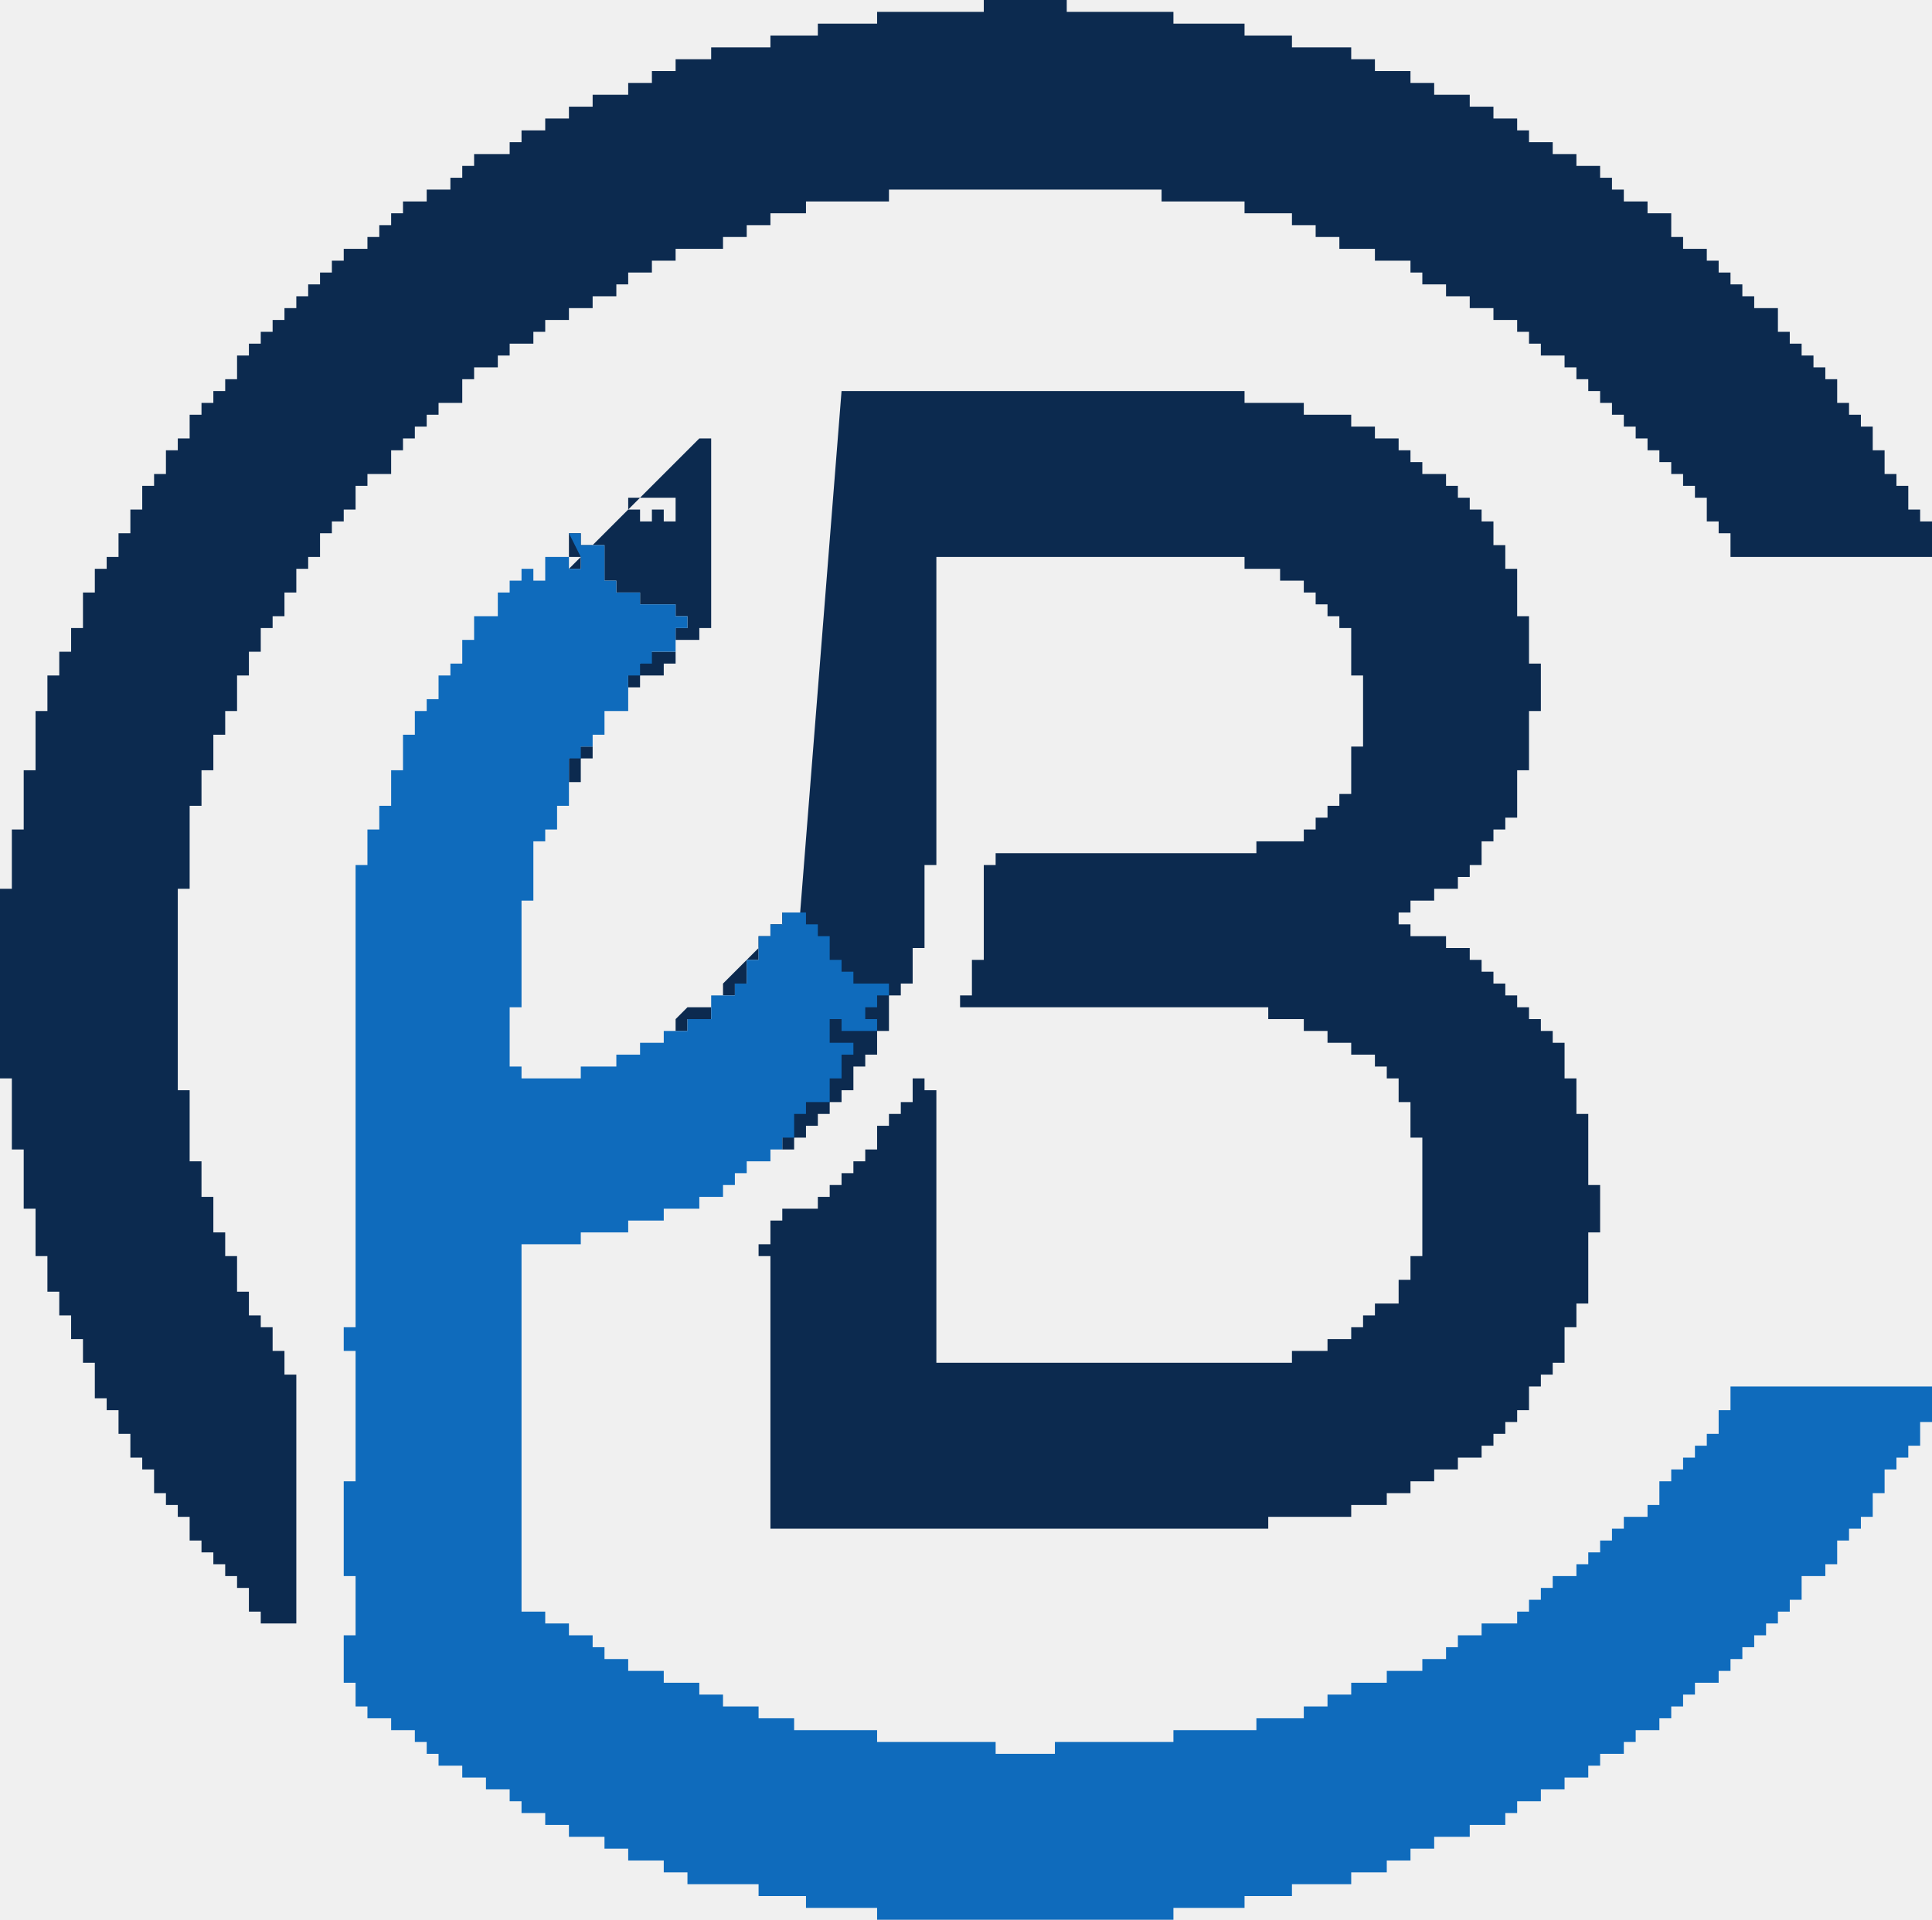
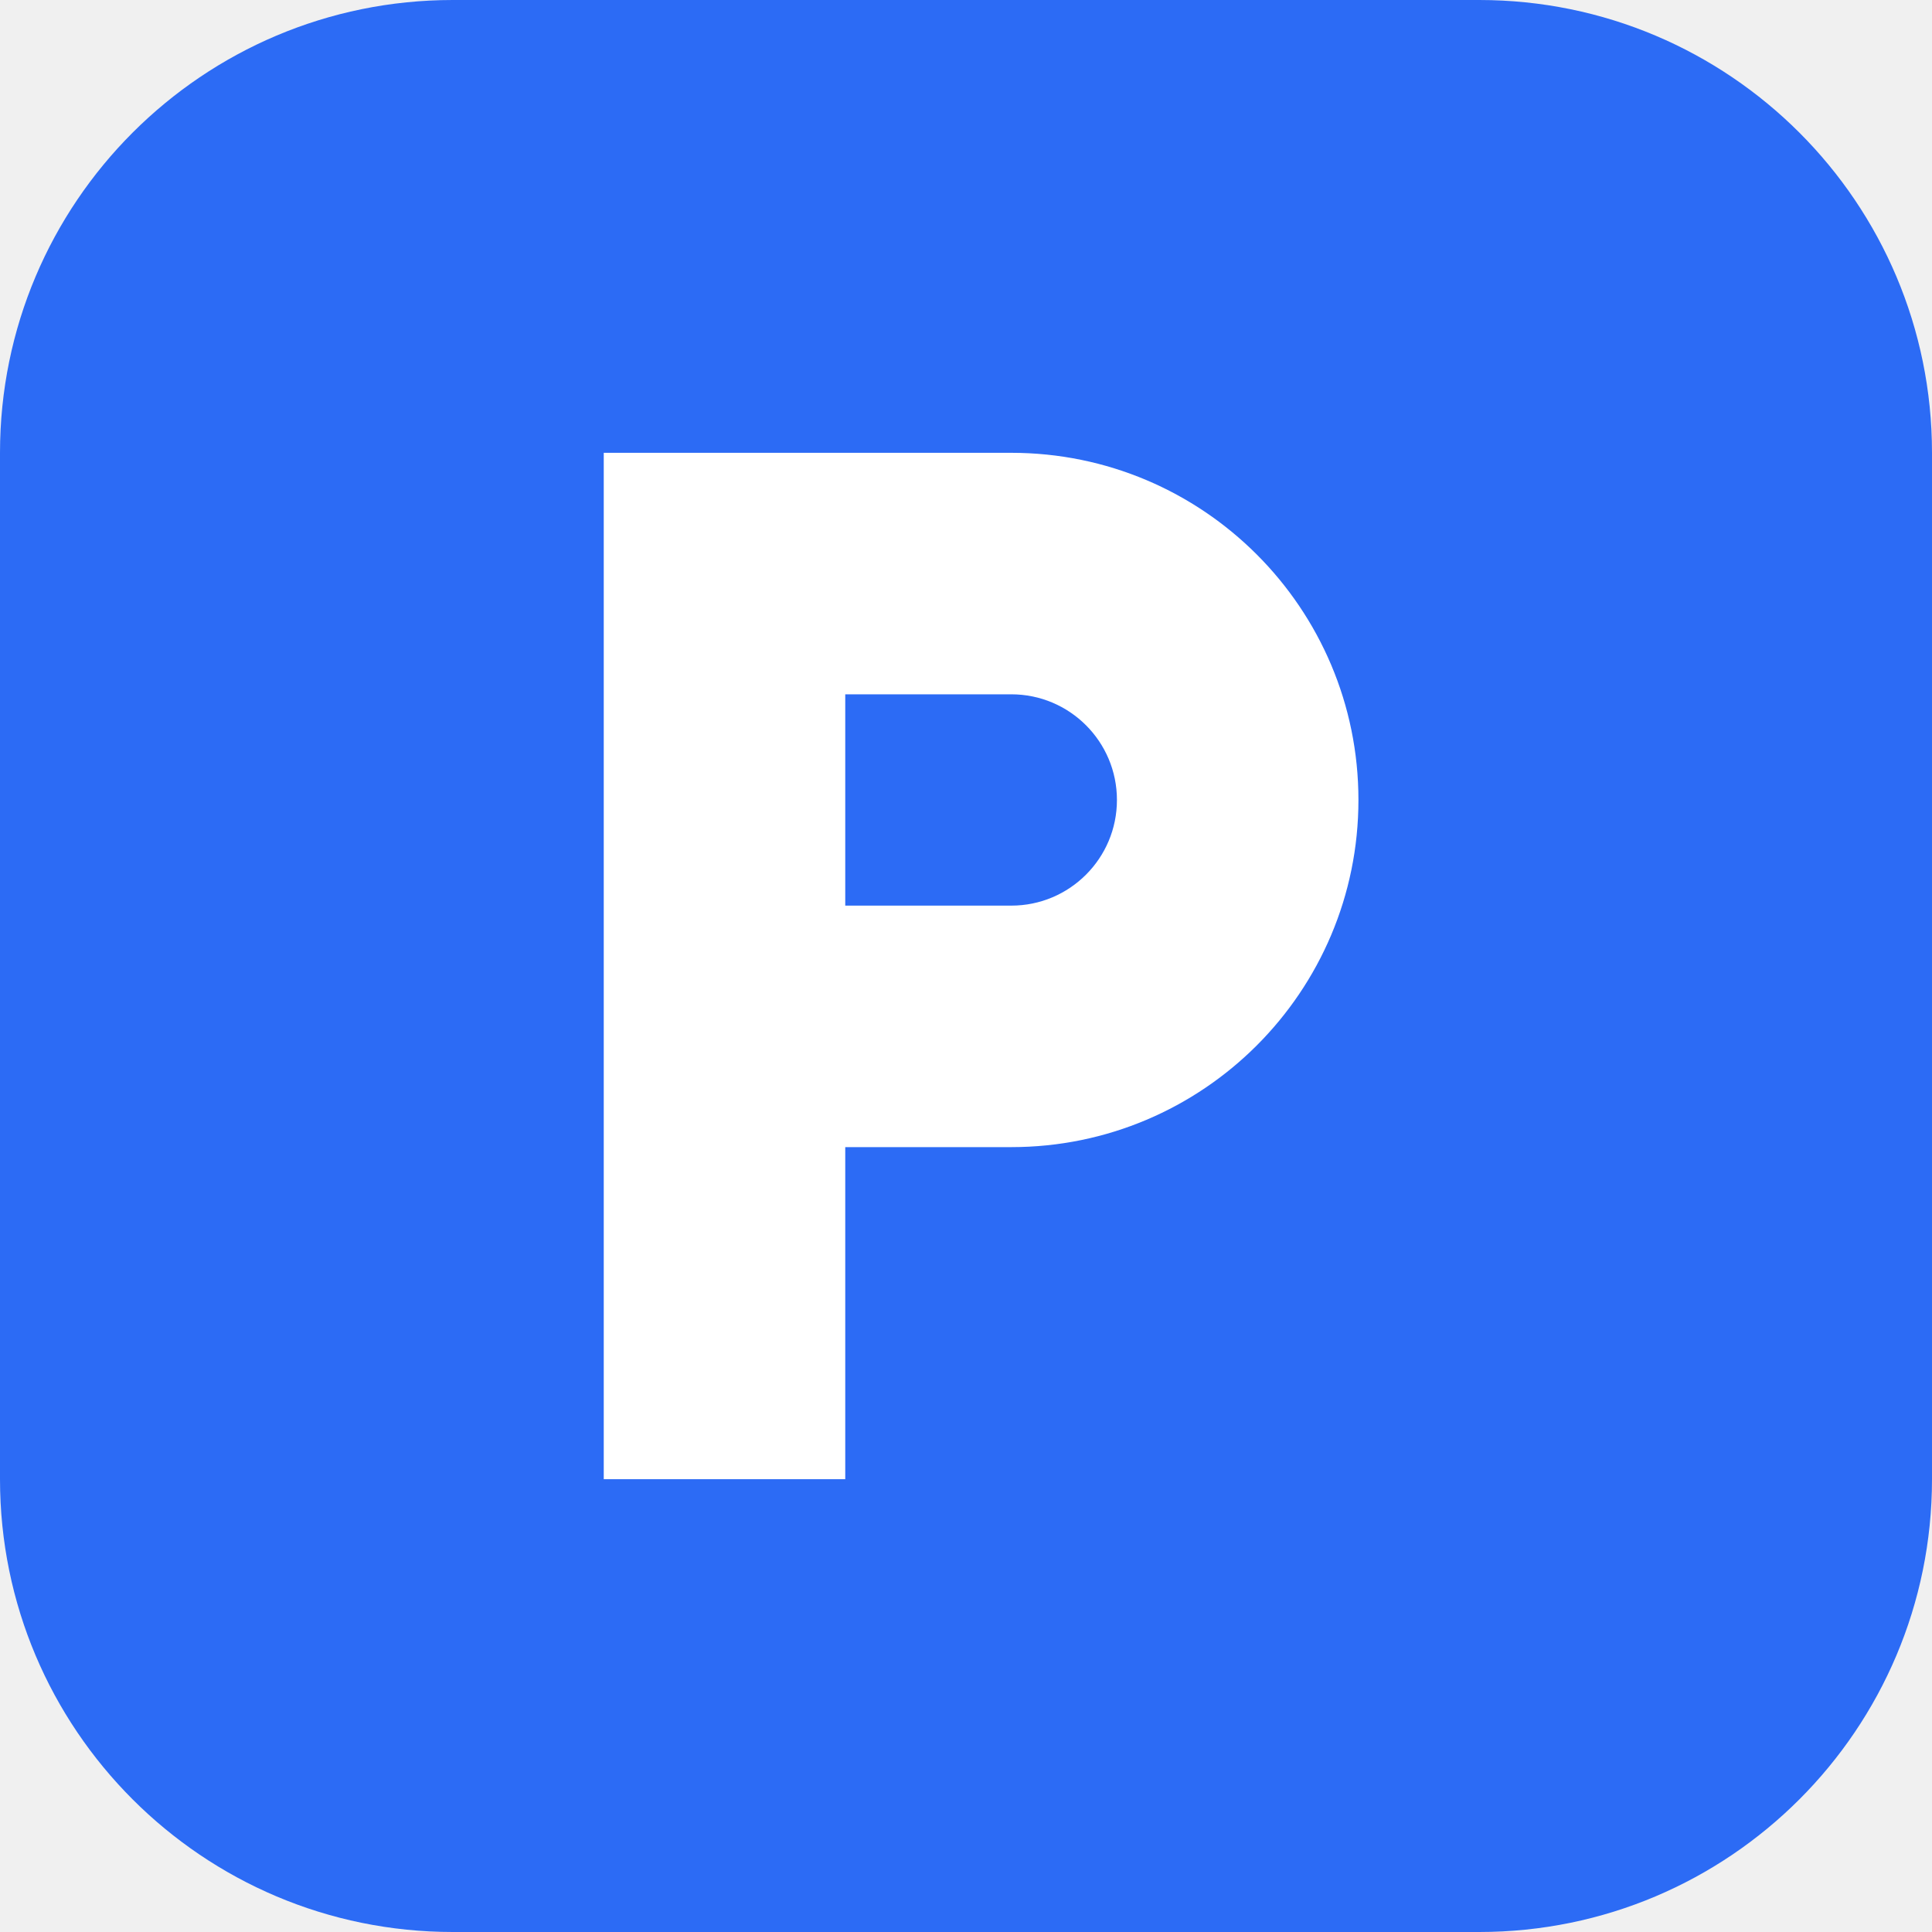
- <svg xmlns="http://www.w3.org/2000/svg" viewBox="0 0 163 162" role="img" aria-label="ProBusinessCloud">
-   <path fill="#0C2A4F" fill-rule="evenodd" d="M83 0 L90 0 L90 1 L99 1 L99 2 L105 2 L105 3 L109 3 L109 4 L114 4 L114 5 L116 5 L116 6 L119 6 L119 7 L121 7 L121 8 L124 8 L124 9 L126 9 L126 10 L128 10 L128 11 L129 11 L129 12 L131 12 L131 13 L133 13 L133 14 L135 14 L135 15 L136 15 L136 16 L137 16 L137 17 L139 17 L139 18 L141 18 L141 20 L142 20 L142 21 L144 21 L144 22 L145 22 L145 23 L146 23 L146 24 L147 24 L147 25 L148 25 L148 26 L150 26 L150 28 L151 28 L151 29 L152 29 L152 30 L153 30 L153 31 L154 31 L154 32 L155 32 L155 34 L156 34 L156 35 L157 35 L157 36 L158 36 L158 38 L159 38 L159 40 L160 40 L160 41 L161 41 L161 43 L162 43 L162 44 L163 44 L163 47 L146 47 L146 45 L145 45 L145 44 L144 44 L144 42 L143 42 L143 41 L142 41 L142 40 L141 40 L141 39 L140 39 L140 38 L139 38 L139 37 L138 37 L138 36 L137 36 L137 35 L136 35 L136 34 L135 34 L135 33 L134 33 L134 32 L133 32 L133 31 L132 31 L132 30 L130 30 L130 29 L129 29 L129 28 L128 28 L128 27 L126 27 L126 26 L124 26 L124 25 L122 25 L122 24 L120 24 L120 23 L119 23 L119 22 L116 22 L116 21 L113 21 L113 20 L111 20 L111 19 L109 19 L109 18 L105 18 L105 17 L98 17 L98 16 L75 16 L75 17 L68 17 L68 18 L65 18 L65 19 L63 19 L63 20 L61 20 L61 21 L57 21 L57 22 L55 22 L55 23 L53 23 L53 24 L52 24 L52 25 L50 25 L50 26 L48 26 L48 27 L46 27 L46 28 L45 28 L45 29 L43 29 L43 30 L42 30 L42 31 L40 31 L40 32 L39 32 L39 34 L37 34 L37 35 L36 35 L36 36 L35 36 L35 37 L34 37 L34 38 L33 38 L33 40 L31 40 L31 41 L30 41 L30 43 L29 43 L29 44 L28 44 L28 45 L27 45 L27 47 L26 47 L26 48 L25 48 L25 50 L24 50 L24 52 L23 52 L23 53 L22 53 L22 55 L21 55 L21 57 L20 57 L20 60 L19 60 L19 62 L18 62 L18 65 L17 65 L17 68 L16 68 L16 75 L15 75 L15 92 L16 92 L16 98 L17 98 L17 101 L18 101 L18 104 L19 104 L19 106 L20 106 L20 109 L21 109 L21 111 L22 111 L22 112 L23 112 L23 114 L24 114 L24 116 L25 116 L25 137 L22 137 L22 136 L21 136 L21 134 L20 134 L20 133 L19 133 L19 132 L18 132 L18 131 L17 131 L17 130 L16 130 L16 128 L15 128 L15 127 L14 127 L14 126 L13 126 L13 124 L12 124 L12 123 L11 123 L11 121 L10 121 L10 119 L9 119 L9 118 L8 118 L8 115 L7 115 L7 113 L6 113 L6 111 L5 111 L5 109 L4 109 L4 106 L3 106 L3 102 L2 102 L2 97 L1 97 L1 91 L0 91 L0 75 L1 75 L1 70 L2 70 L2 65 L3 65 L3 60 L4 60 L4 57 L5 57 L5 55 L6 55 L6 53 L7 53 L7 50 L8 50 L8 48 L9 48 L9 47 L10 47 L10 45 L11 45 L11 43 L12 43 L12 41 L13 41 L13 40 L14 40 L14 38 L15 38 L15 37 L16 37 L16 35 L17 35 L17 34 L18 34 L18 33 L19 33 L19 32 L20 32 L20 30 L21 30 L21 29 L22 29 L22 28 L23 28 L23 27 L24 27 L24 26 L25 26 L25 25 L26 25 L26 24 L27 24 L27 23 L28 23 L28 22 L29 22 L29 21 L31 21 L31 20 L32 20 L32 19 L33 19 L33 18 L34 18 L34 17 L36 17 L36 16 L38 16 L38 15 L39 15 L39 14 L40 14 L40 13 L43 13 L43 12 L44 12 L44 11 L46 11 L46 10 L48 10 L48 9 L50 9 L50 8 L53 8 L53 7 L55 7 L55 6 L57 6 L57 5 L60 5 L60 4 L65 4 L65 3 L69 3 L69 2 L74 2 L74 1 L83 1ZM71 33 L105 33 L105 34 L110 34 L110 35 L114 35 L114 36 L116 36 L116 37 L118 37 L118 38 L119 38 L119 39 L120 39 L120 40 L122 40 L122 41 L123 41 L123 42 L124 42 L124 43 L125 43 L125 44 L126 44 L126 46 L127 46 L127 48 L128 48 L128 52 L129 52 L129 56 L130 56 L130 60 L129 60 L129 65 L128 65 L128 69 L127 69 L127 70 L126 70 L126 71 L125 71 L125 73 L124 73 L124 74 L123 74 L123 75 L121 75 L121 76 L119 76 L119 77 L118 77 L118 78 L119 78 L119 79 L122 79 L122 80 L124 80 L124 81 L125 81 L125 82 L126 82 L126 83 L127 83 L127 84 L128 84 L128 85 L129 85 L129 86 L130 86 L130 87 L131 87 L131 88 L132 88 L132 91 L133 91 L133 94 L134 94 L134 100 L135 100 L135 104 L134 104 L134 110 L133 110 L133 112 L132 112 L132 115 L131 115 L131 116 L130 116 L130 117 L129 117 L129 119 L128 119 L128 120 L127 120 L127 121 L126 121 L126 122 L125 122 L125 123 L123 123 L123 124 L121 124 L121 125 L119 125 L119 126 L117 126 L117 127 L114 127 L114 128 L107 128 L107 129 L65 129 L65 106 L64 106 L64 105 L65 105 L65 103 L66 103 L66 102 L69 102 L69 101 L70 101 L70 100 L71 100 L71 99 L72 99 L72 98 L73 98 L73 97 L74 97 L74 95 L75 95 L75 94 L76 94 L76 93 L77 93 L77 91 L78 91 L78 92 L79 92 L79 115 L109 115 L109 114 L112 114 L112 113 L114 113 L114 112 L115 112 L115 111 L116 111 L116 110 L118 110 L118 108 L119 108 L119 106 L120 106 L120 96 L119 96 L119 93 L118 93 L118 91 L117 91 L117 90 L116 90 L116 89 L114 89 L114 88 L112 88 L112 87 L110 87 L110 86 L107 86 L107 85 L81 85 L81 84 L82 84 L82 81 L83 81 L83 73 L84 73 L84 72 L106 72 L106 71 L110 71 L110 70 L111 70 L111 69 L112 69 L112 68 L113 68 L113 67 L114 67 L114 63 L115 63 L115 57 L114 57 L114 53 L113 53 L113 52 L112 52 L112 51 L111 51 L111 50 L110 50 L110 49 L108 49 L108 48 L105 48 L105 47 L79 47 L79 73 L78 73 L78 80 L77 80 L77 83 L76 83 L76 84 L75 84 L75 87 L74 87 L74 89 L73 89 L73 90 L72 90 L72 92 L71 92 L71 93 L70 93 L70 94 L69 94 L69 95 L68 95 L68 96 L67 96 L67 97 L66 97 L66 96ZM59 37 L60 37 L60 53 L59 53 L59 54 L57 54 L57 53 L58 53 L58 52 L57 52 L57 51 L54 51 L54 50 L52 50 L52 49 L51 49 L51 46 L49 46 L49 45 L48 45 L48 47 L49 47 L49 48 L48 48ZM54 42 L53 42 L53 43 L54 43 L54 44 L55 44 L55 43 L56 43 L56 44 L57 44 L57 42 L55 42ZM55 55 L57 55 L57 56 L56 56 L56 57 L54 57 L54 58 L53 58 L53 57ZM49 63 L50 63 L50 64 L49 64 L49 66 L48 66 L48 64ZM67 77 L66 77 L66 78 L65 78 L65 79 L64 79 L64 81 L63 81 L63 83 L62 83 L62 84 L61 84 L61 83ZM58 85 L60 85 L60 86 L58 86 L58 87 L57 87 L57 86Z" />
-   <path fill="#0F6BBC" fill-rule="evenodd" d="M48 45 L49 45 L49 46 L51 46 L51 49 L52 49 L52 50 L54 50 L54 51 L57 51 L57 52 L58 52 L58 53 L57 53 L57 55 L55 55 L55 56 L54 56 L54 57 L53 57 L53 60 L51 60 L51 62 L50 62 L50 63 L49 63 L49 64 L48 64 L48 68 L47 68 L47 70 L46 70 L46 71 L45 71 L45 76 L44 76 L44 85 L43 85 L43 90 L44 90 L44 91 L49 91 L49 90 L52 90 L52 89 L54 89 L54 88 L56 88 L56 87 L58 87 L58 86 L60 86 L60 84 L62 84 L62 83 L63 83 L63 81 L64 81 L64 79 L65 79 L65 78 L66 78 L66 77 L68 77 L68 78 L69 78 L69 79 L70 79 L70 81 L71 81 L71 82 L72 82 L72 83 L75 83 L75 84 L74 84 L74 85 L73 85 L73 86 L74 86 L74 87 L71 87 L71 86 L70 86 L70 88 L72 88 L72 89 L71 89 L71 91 L70 91 L70 93 L68 93 L68 94 L67 94 L67 96 L66 96 L66 97 L65 97 L65 98 L63 98 L63 99 L62 99 L62 100 L61 100 L61 101 L59 101 L59 102 L56 102 L56 103 L53 103 L53 104 L49 104 L49 105 L44 105 L44 136 L46 136 L46 137 L48 137 L48 138 L50 138 L50 139 L51 139 L51 140 L53 140 L53 141 L56 141 L56 142 L59 142 L59 143 L61 143 L61 144 L64 144 L64 145 L67 145 L67 146 L74 146 L74 147 L84 147 L84 148 L89 148 L89 147 L99 147 L99 146 L106 146 L106 145 L110 145 L110 144 L112 144 L112 143 L114 143 L114 142 L117 142 L117 141 L120 141 L120 140 L122 140 L122 139 L123 139 L123 138 L125 138 L125 137 L128 137 L128 136 L129 136 L129 135 L130 135 L130 134 L131 134 L131 133 L133 133 L133 132 L134 132 L134 131 L135 131 L135 130 L136 130 L136 129 L137 129 L137 128 L139 128 L139 127 L140 127 L140 125 L141 125 L141 124 L142 124 L142 123 L143 123 L143 122 L144 122 L144 121 L145 121 L145 119 L146 119 L146 117 L163 117 L163 120 L162 120 L162 122 L161 122 L161 123 L160 123 L160 124 L159 124 L159 126 L158 126 L158 128 L157 128 L157 129 L156 129 L156 130 L155 130 L155 132 L154 132 L154 133 L152 133 L152 135 L151 135 L151 136 L150 136 L150 137 L149 137 L149 138 L148 138 L148 139 L147 139 L147 140 L146 140 L146 141 L145 141 L145 142 L143 142 L143 143 L142 143 L142 144 L141 144 L141 145 L140 145 L140 146 L138 146 L138 147 L137 147 L137 148 L135 148 L135 149 L134 149 L134 150 L132 150 L132 151 L130 151 L130 152 L128 152 L128 153 L127 153 L127 154 L124 154 L124 155 L121 155 L121 156 L119 156 L119 157 L117 157 L117 158 L114 158 L114 159 L109 159 L109 160 L105 160 L105 161 L99 161 L99 162 L74 162 L74 161 L68 161 L68 160 L64 160 L64 159 L58 159 L58 158 L56 158 L56 157 L53 157 L53 156 L51 156 L51 155 L48 155 L48 154 L46 154 L46 153 L44 153 L44 152 L43 152 L43 151 L41 151 L41 150 L39 150 L39 149 L37 149 L37 148 L36 148 L36 147 L35 147 L35 146 L33 146 L33 145 L31 145 L31 144 L30 144 L30 142 L29 142 L29 138 L30 138 L30 133 L29 133 L29 125 L30 125 L30 114 L29 114 L29 112 L30 112 L30 73 L31 73 L31 70 L32 70 L32 68 L33 68 L33 65 L34 65 L34 62 L35 62 L35 60 L36 60 L36 59 L37 59 L37 57 L38 57 L38 56 L39 56 L39 54 L40 54 L40 52 L42 52 L42 50 L43 50 L43 49 L44 49 L44 48 L45 48 L45 49 L46 49 L46 47 L48 47 L48 48 L49 48 L49 47Z" />
+ <svg xmlns="http://www.w3.org/2000/svg" viewBox="0 0 64 64" role="img" aria-label="ProBusinessCloud">
+   <path fill="#2C6BF5" d="M15 0h34a15 15 0 0 1 15 15v34a15 15 0 0 1-15 15H15A15 15 0 0 1 0 49V15A15 15 0 0 1 15 0Z" />
+   <path fill="#FFFFFF" fill-rule="evenodd" d="M20 15h13.5a11.5 11.5 0 0 1 0 23H28v11h-8V15Zm8 8v7h5.5a3.5 3.5 0 0 0 0-7H28Z" />
</svg>
